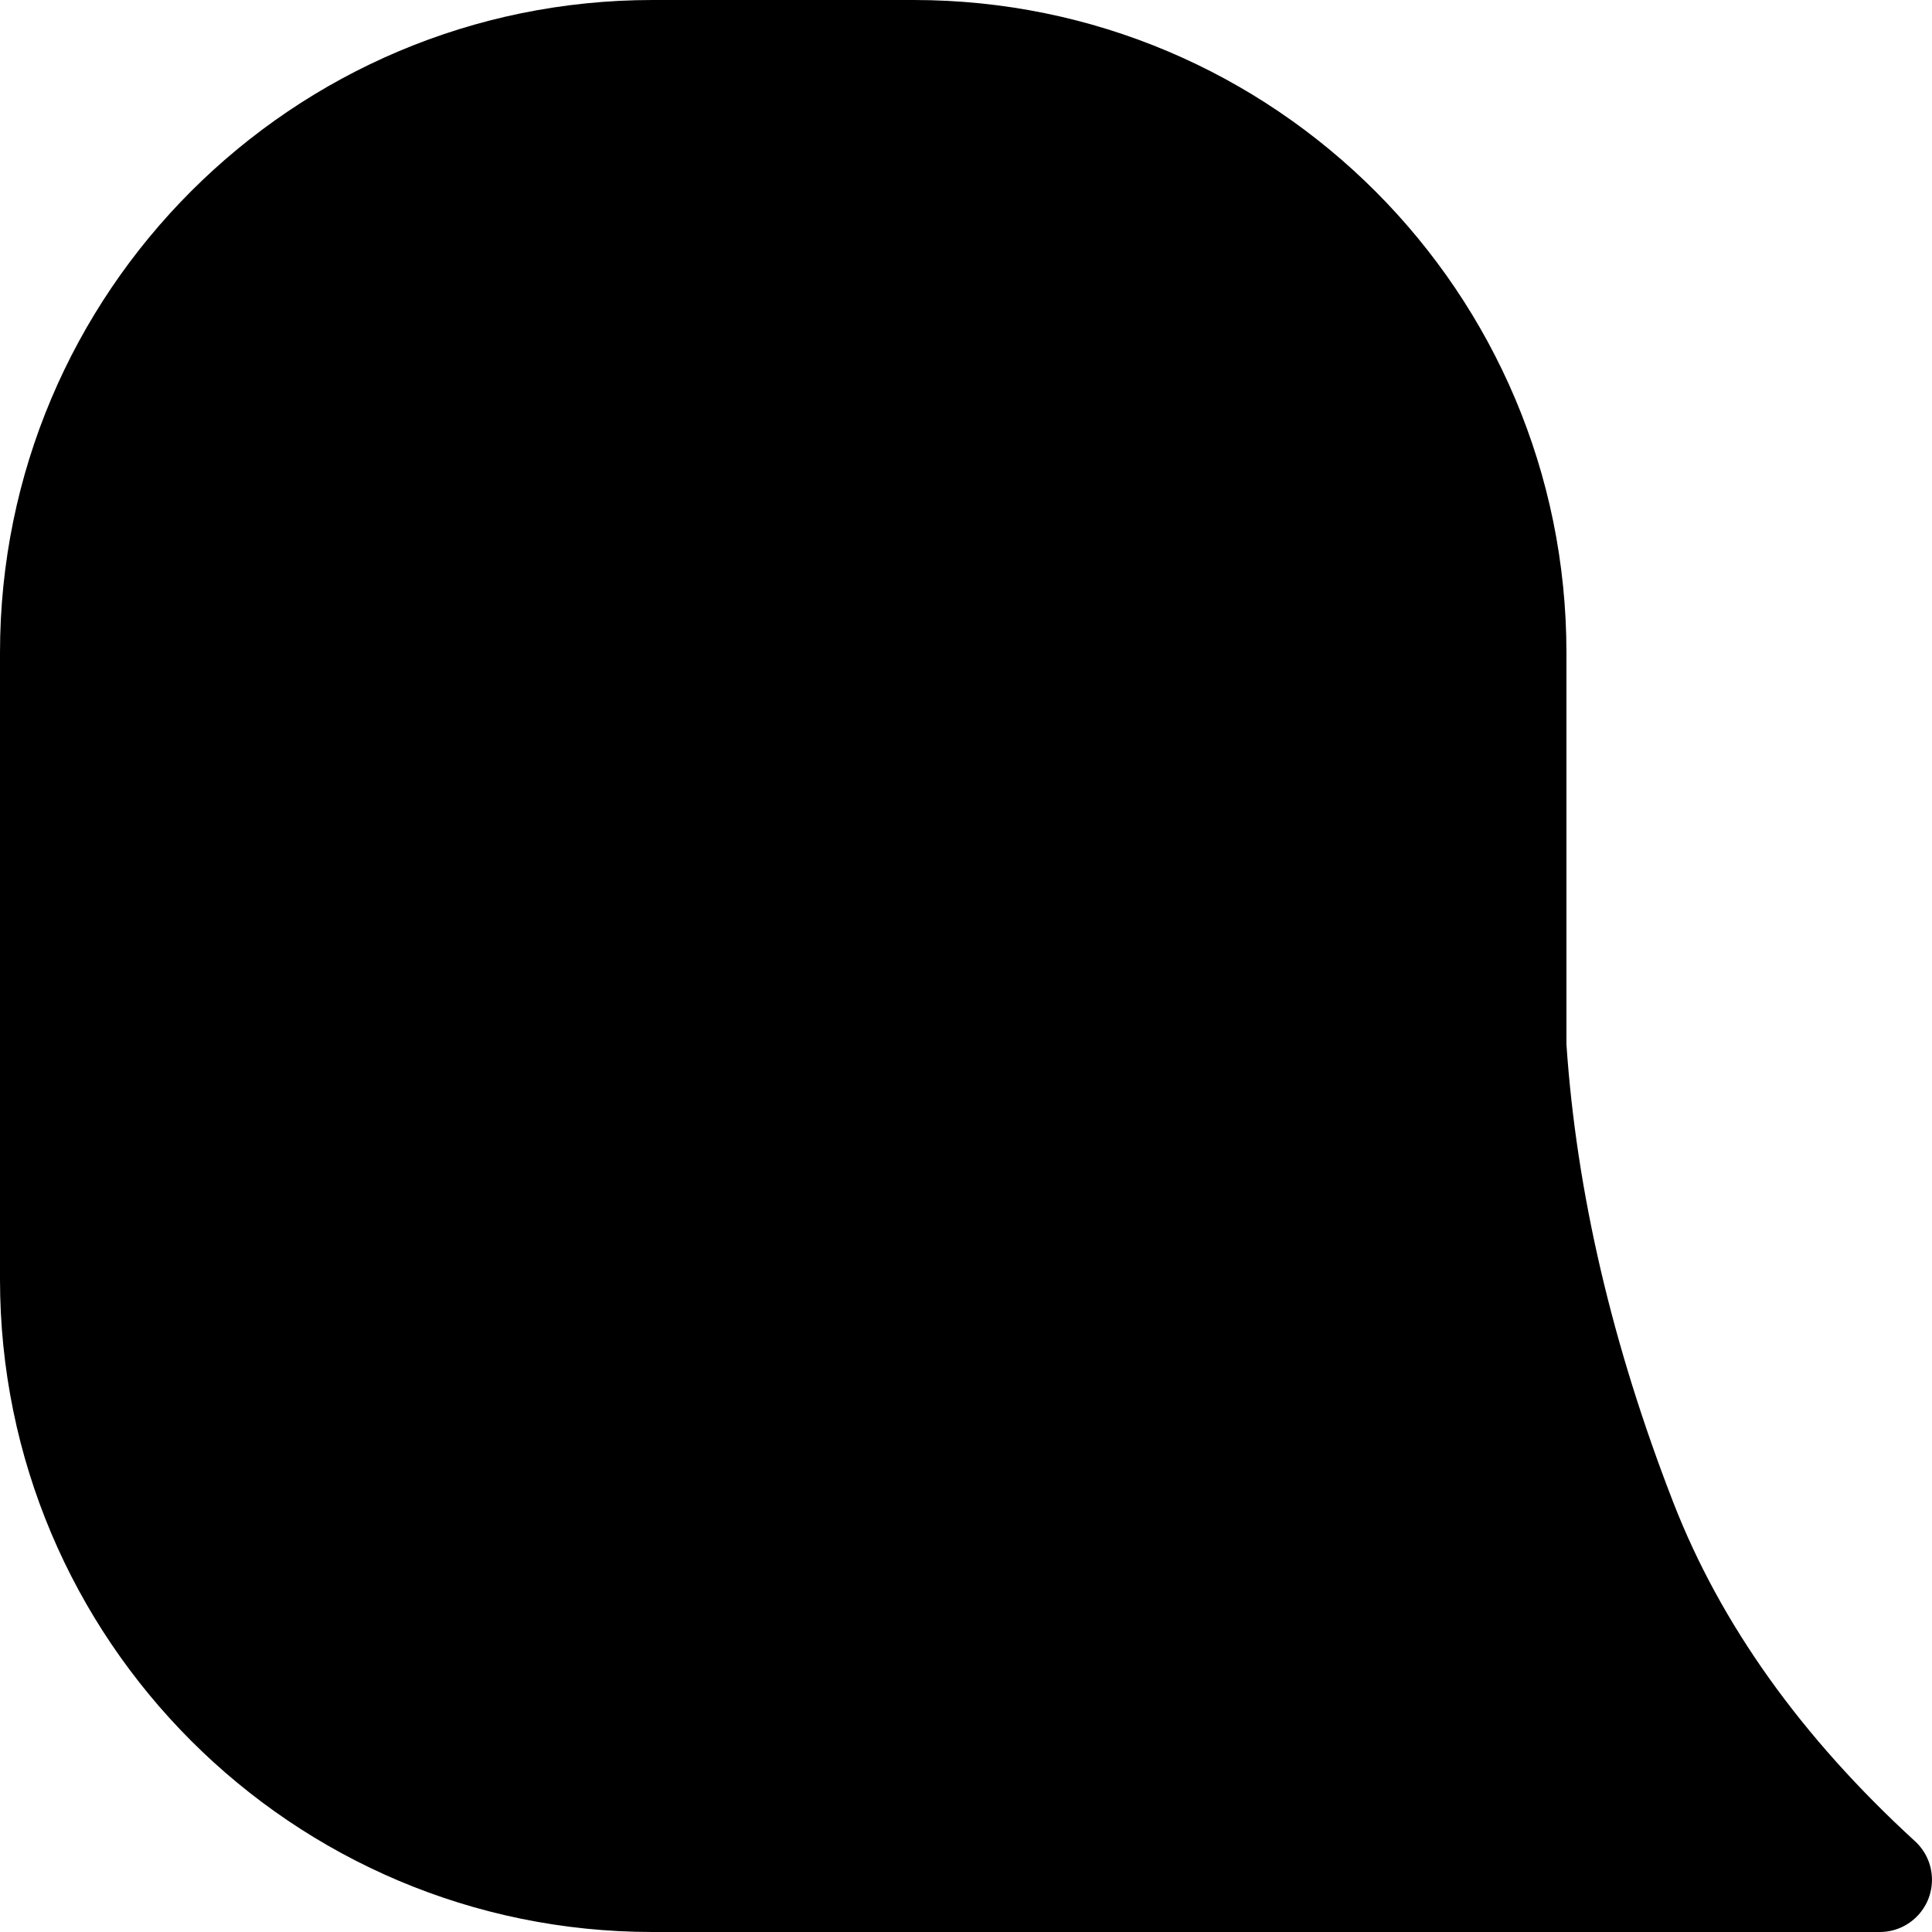
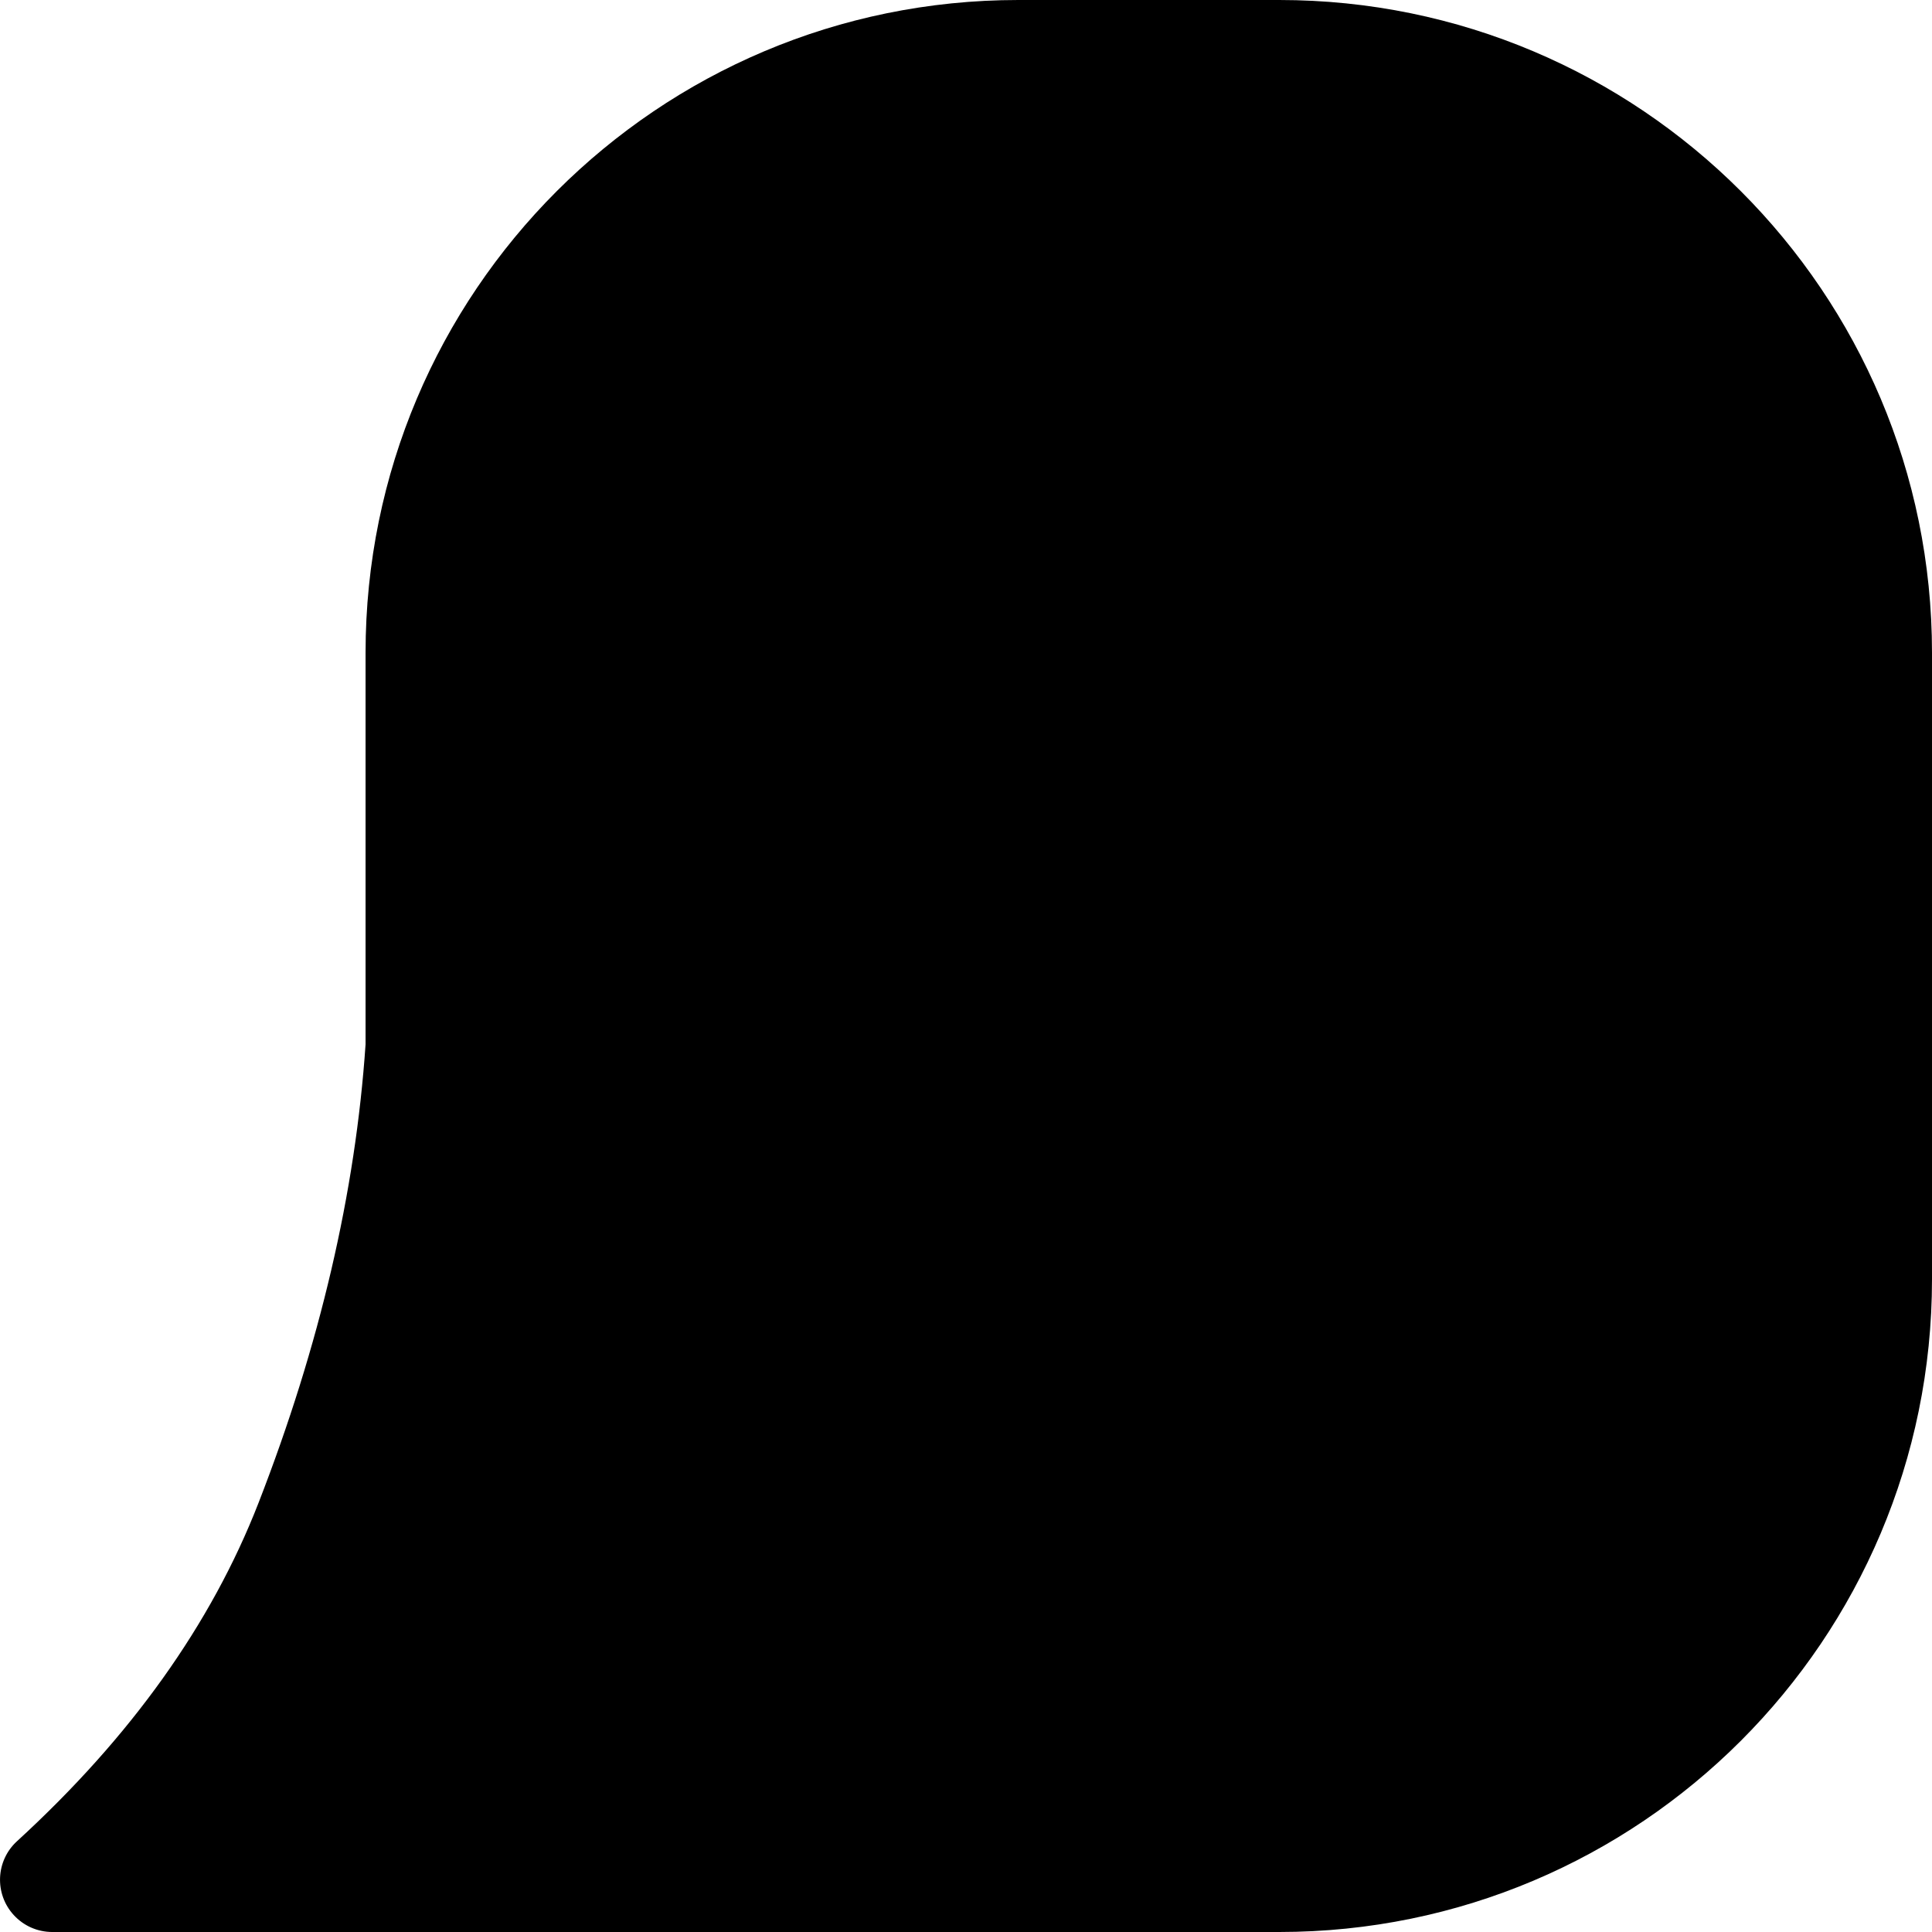
<svg xmlns="http://www.w3.org/2000/svg" width="37" height="37" viewBox="0 0 111 111">
-   <path d="M 37.5 0 a 37.5 37.5 0 0 0 -37.5 37.5 v 36 a 37.5 37.5 0 0 0 37.5 37.5 h 52.5      h 18 c 0.843 0 1.644 -0.354 2.211 -0.975 c 1.119 -1.221 1.035 -3.12 -0.186 -4.239 q -9.807 -8.982 -13.878 -19.44 c -3.519 -9.048 -5.571 -17.829 -6.15 -26.346 v -22.5     a 37.5 37.5 0 0 0 -37.5 -37.5 z" />
+   <path d="M 37.5 0 a 37.5 37.5 0 0 0 -37.5 37.5 v 36 a 37.5 37.5 0 0 0 37.5 37.5 h 52.5      h 18 c 0.843 0 1.644 -0.354 2.211 -0.975 c 1.119 -1.221 1.035 -3.12 -0.186 -4.239 q -9.807 -8.982 -13.878 -19.44 c -3.519 -9.048 -5.571 -17.829 -6.15 -26.346 v -22.5     a 37.5 37.5 0 0 0 -37.5 -37.5 z" transform="scale(-1,1) translate(-111,0)" />
</svg>
